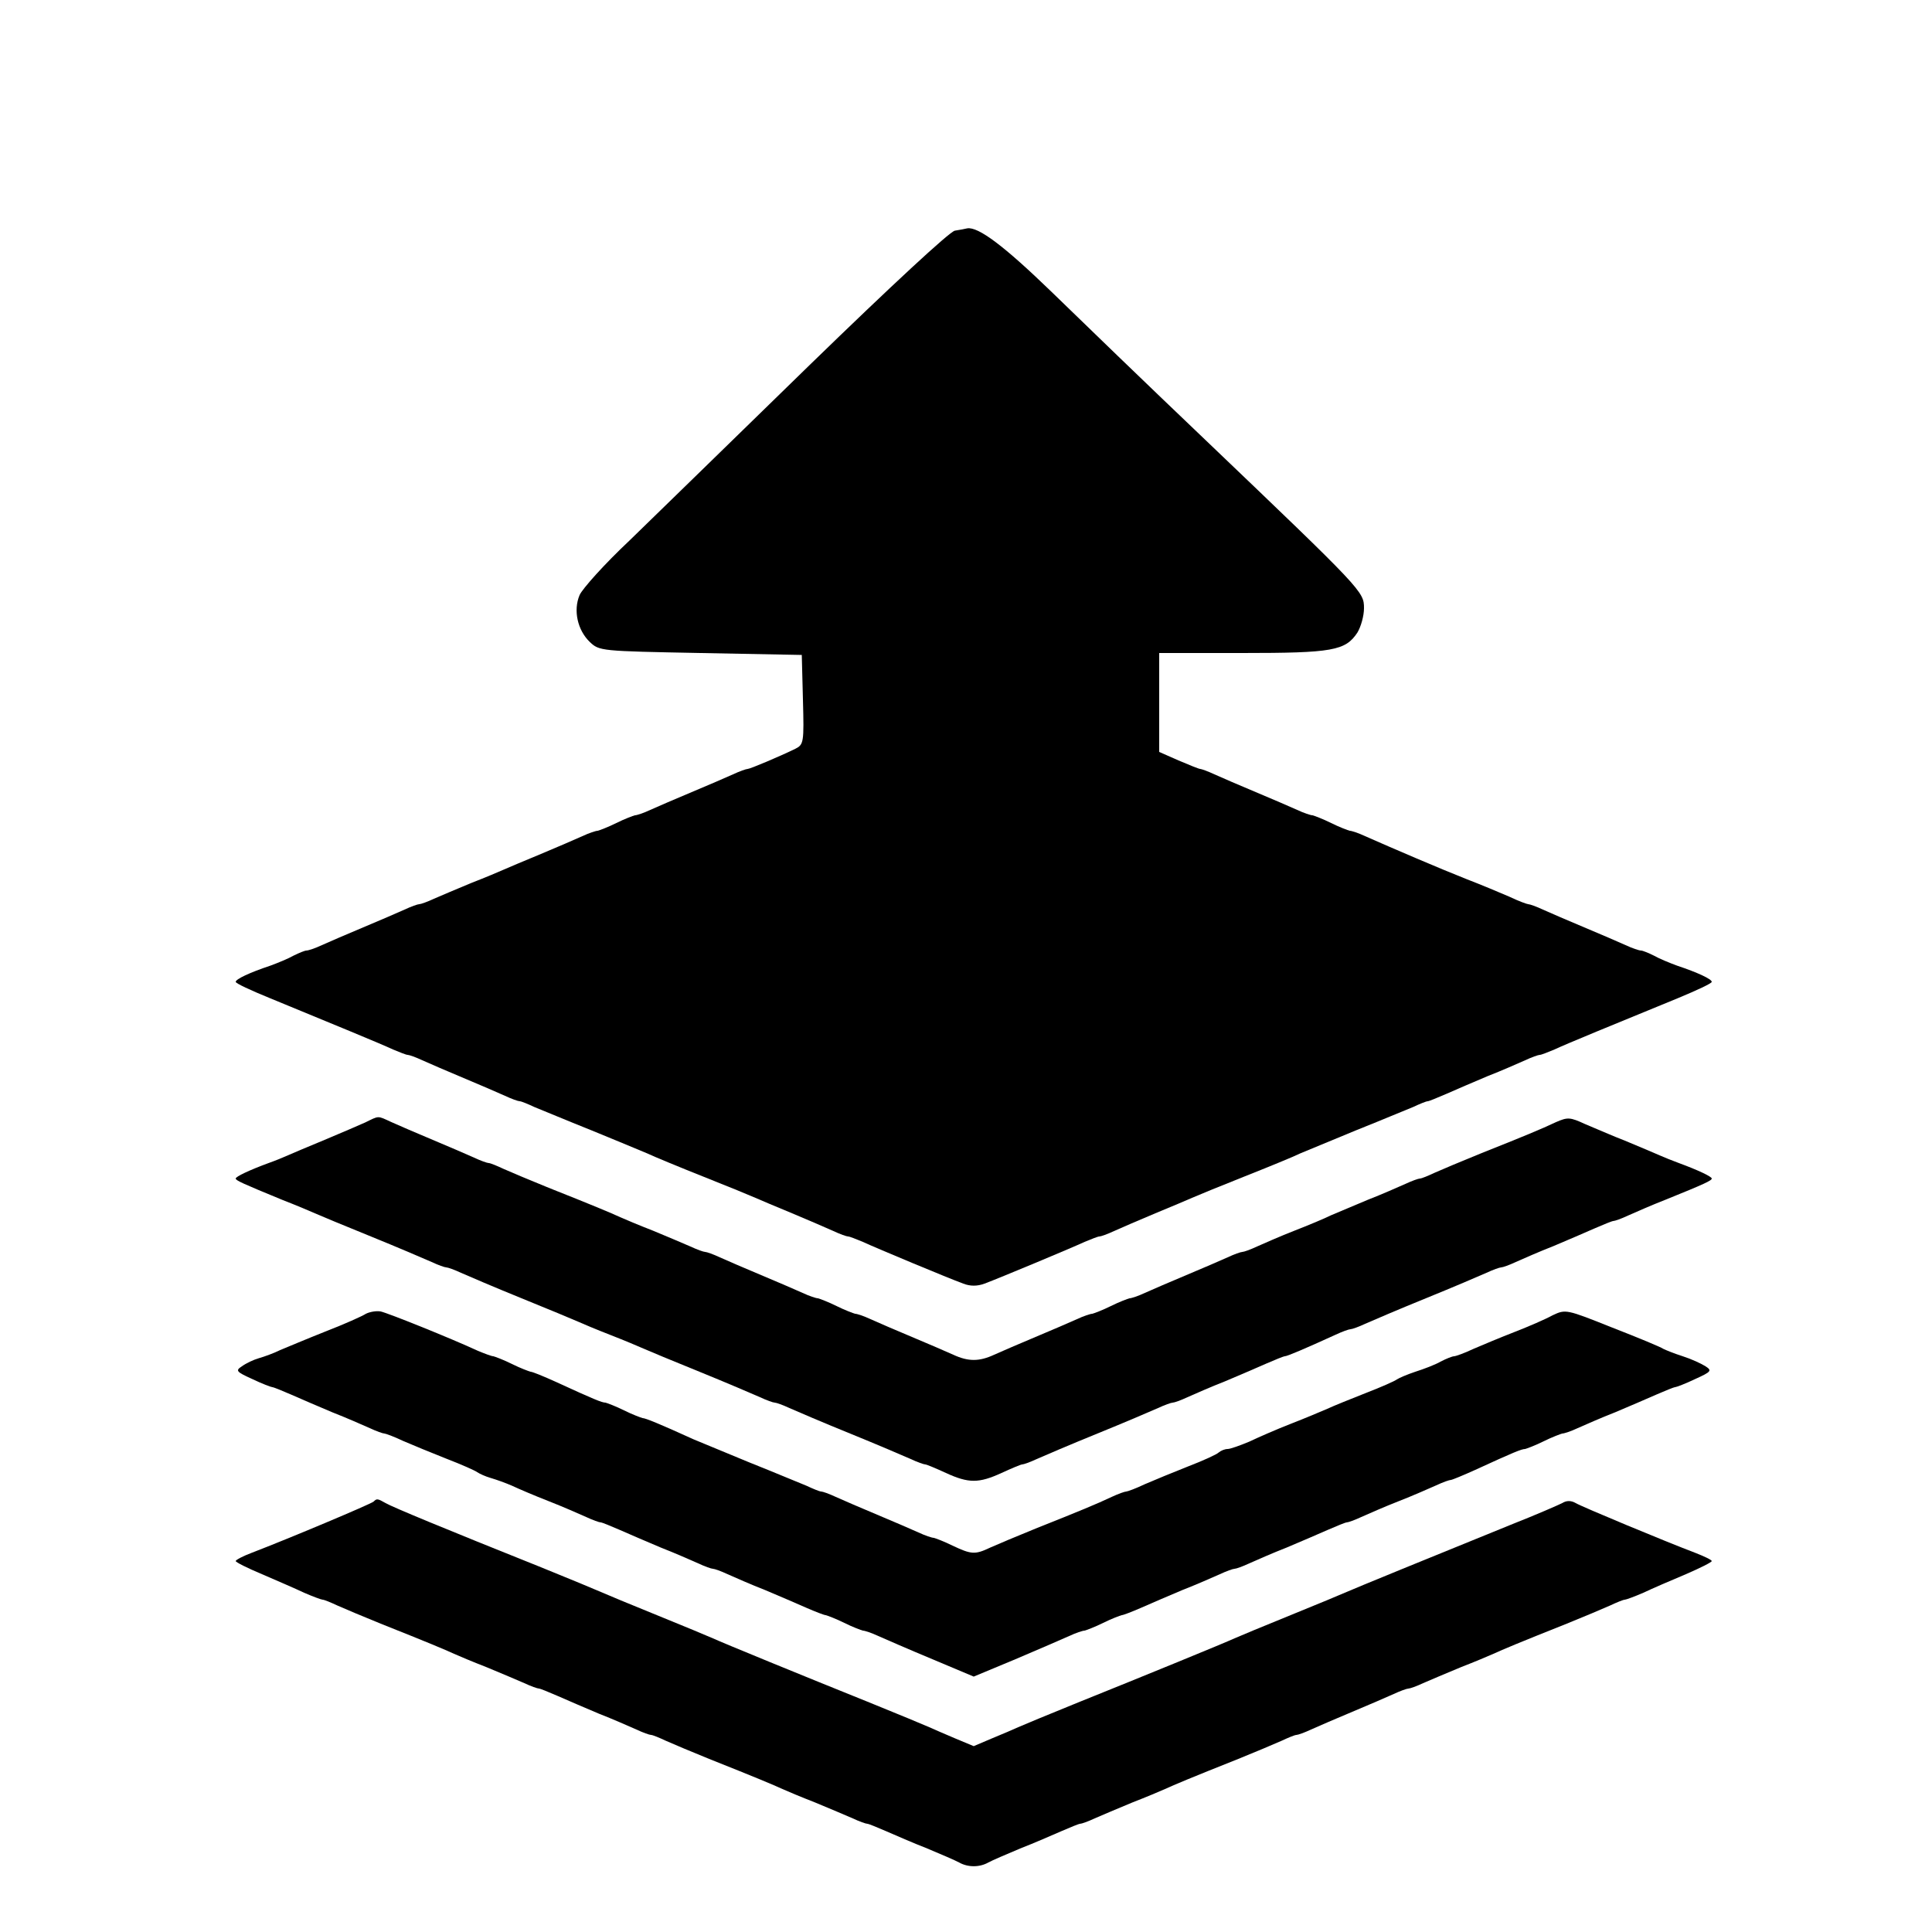
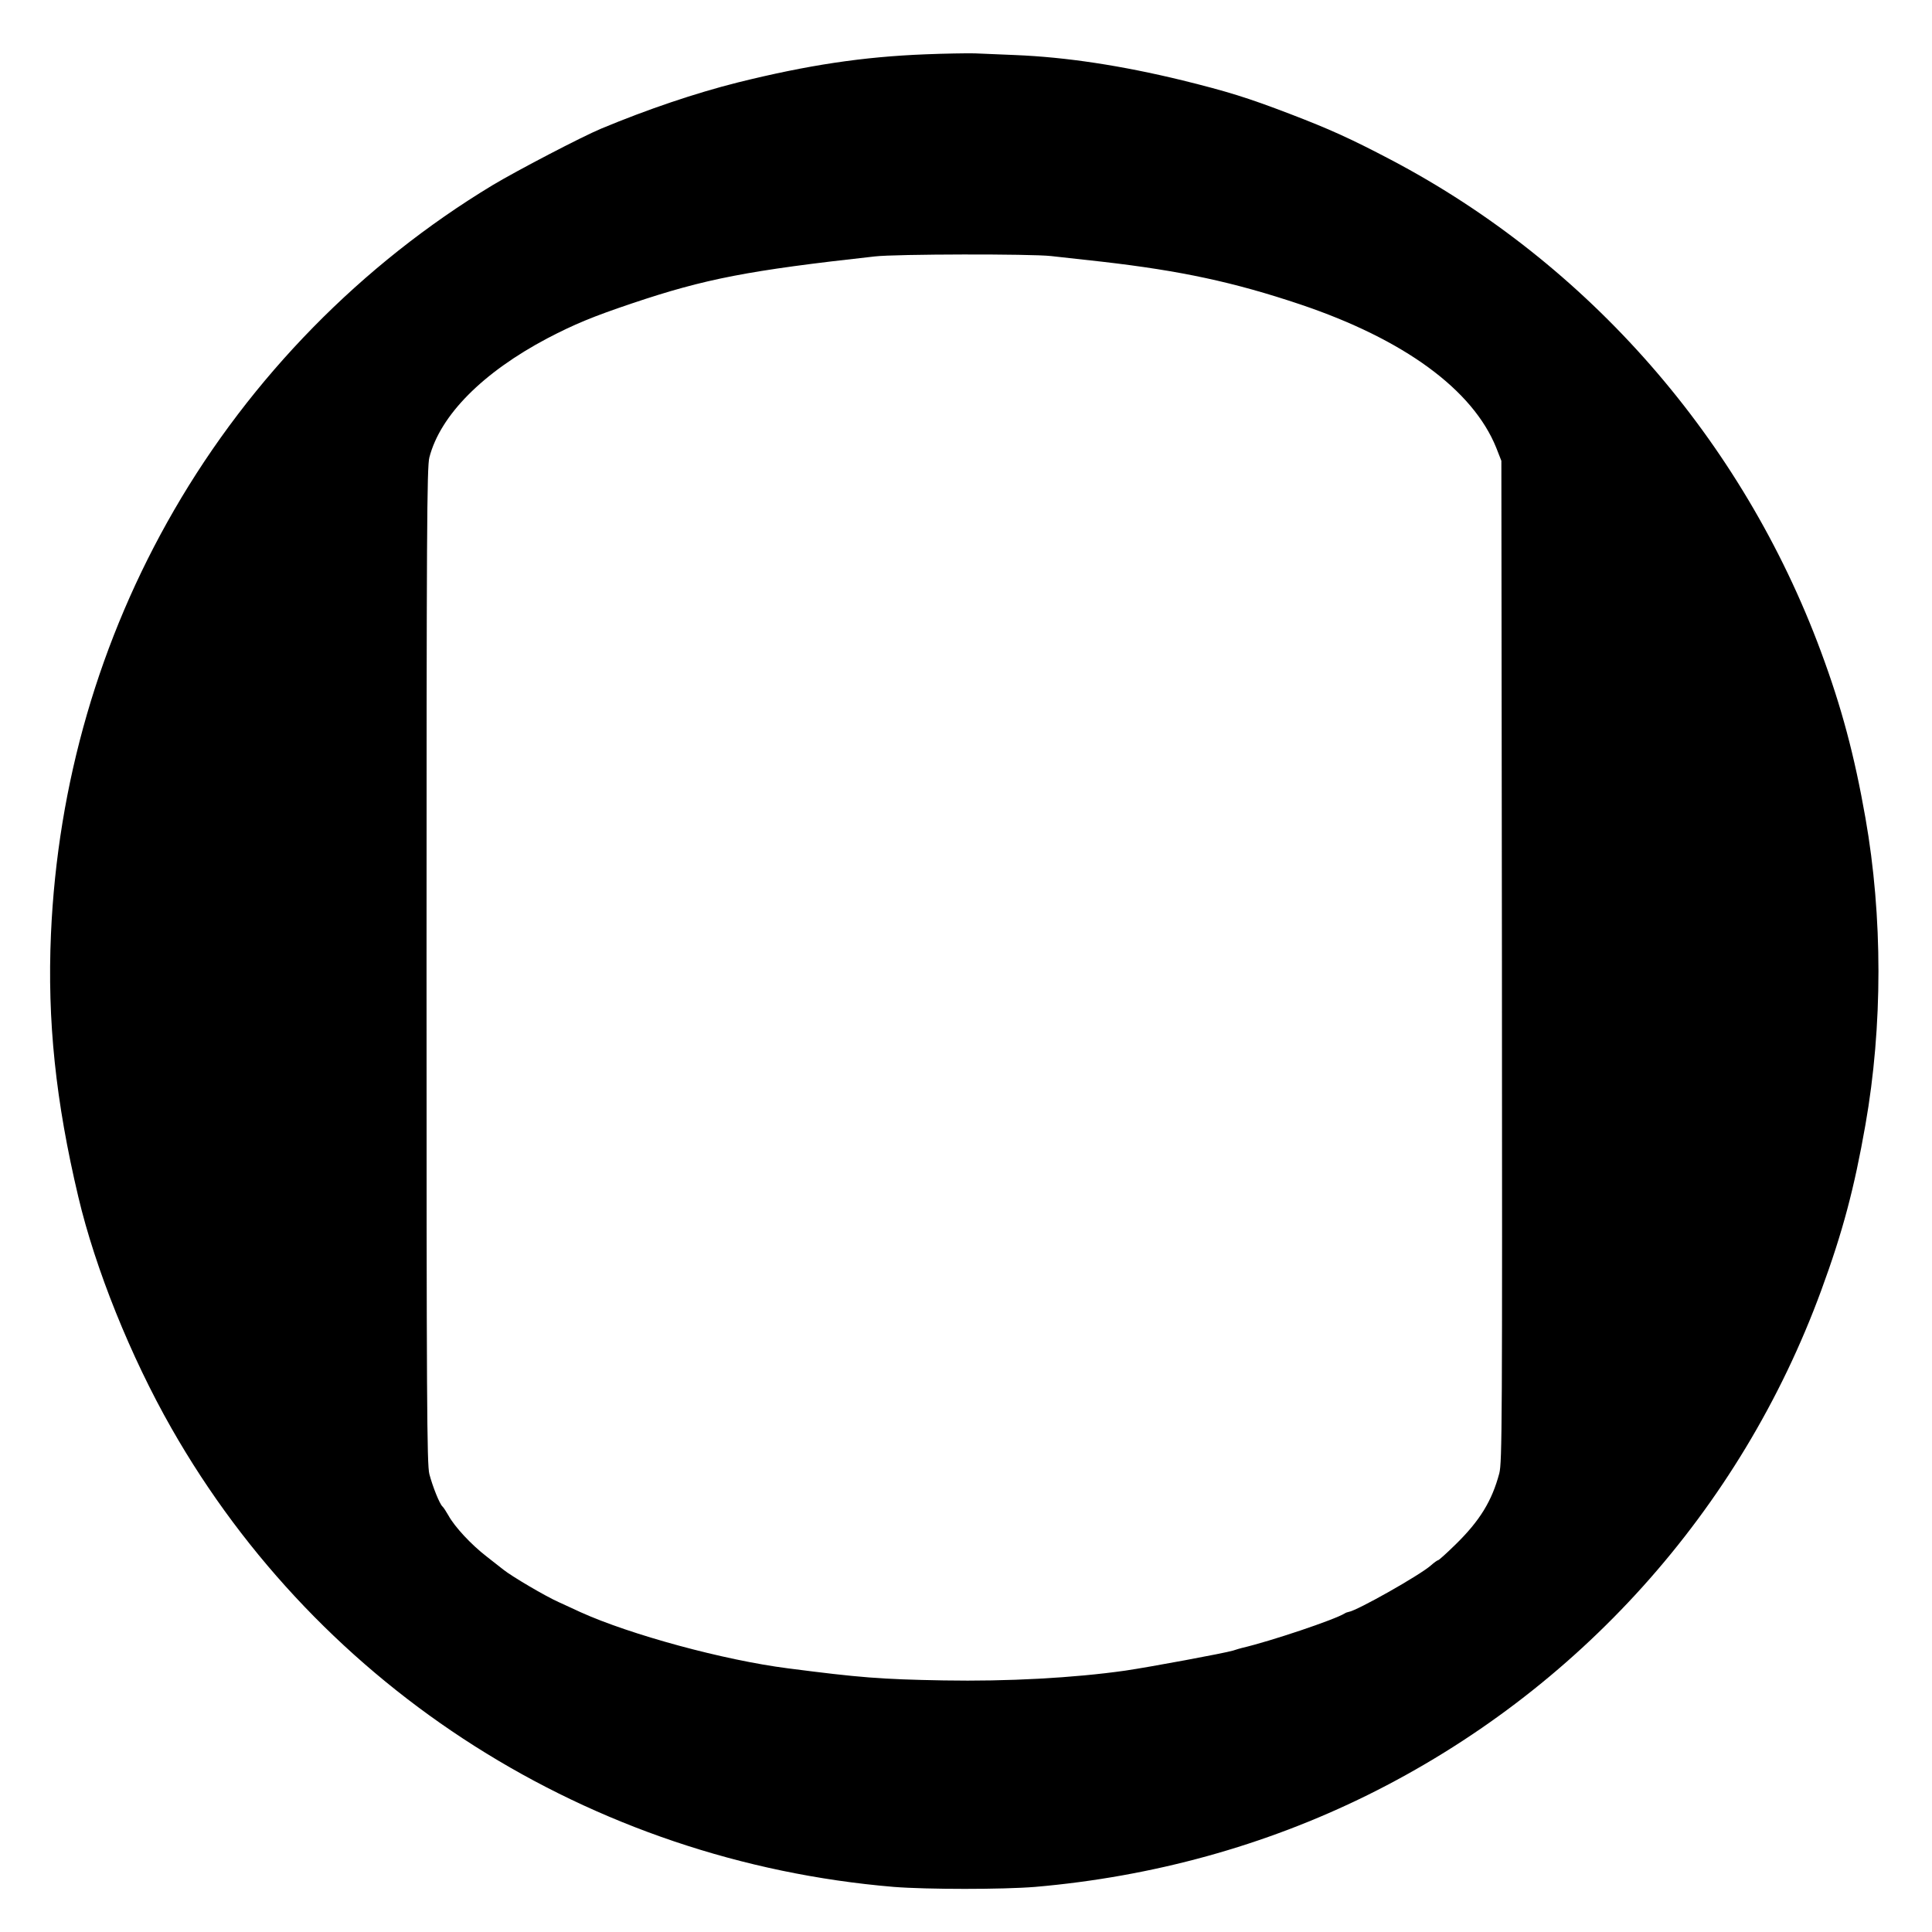
<svg xmlns="http://www.w3.org/2000/svg" version="1.0" width="16pt" height="16pt" viewBox="0 0 16 16" preserveAspectRatio="xMidYMid meet">
-   <g transform="translate(0,16) scale(0.0032,-0.0032)" fill="#000000" stroke="none">
-     <path d="M2471 4403 c-14 -3 -163 -141 -375 -347 -193 -188 -403 -393 -467 -455 -65 -61 -122 -125 -129 -141 -17 -40 -5 -91 26 -121 25 -24 28 -24 287 -29 l262 -5 3 -116 c3 -111 2 -116 -20 -127 -41 -20 -117 -52 -123 -52 -4 0 -21 -6 -38 -14 -18 -8 -66 -29 -107 -46 -41 -17 -89 -38 -107 -46 -17 -8 -35 -14 -40 -14 -4 -1 -26 -9 -48 -20 -22 -11 -44 -19 -48 -20 -5 0 -23 -6 -40 -14 -18 -8 -66 -29 -107 -46 -41 -17 -84 -35 -95 -40 -11 -5 -49 -21 -85 -35 -36 -15 -79 -33 -97 -41 -17 -8 -34 -14 -38 -14 -4 0 -21 -6 -38 -14 -18 -8 -66 -29 -107 -46 -41 -17 -89 -38 -107 -46 -17 -8 -35 -14 -40 -14 -4 0 -19 -6 -33 -13 -14 -8 -41 -19 -60 -26 -54 -18 -90 -35 -90 -42 0 -4 39 -22 88 -42 165 -68 287 -118 319 -133 17 -7 34 -14 38 -14 4 0 21 -6 38 -14 18 -8 66 -29 107 -46 41 -17 89 -38 107 -46 17 -8 34 -14 38 -14 4 0 21 -7 38 -15 18 -7 84 -35 147 -60 63 -26 129 -53 145 -60 17 -8 82 -35 145 -60 63 -25 124 -50 135 -55 11 -5 54 -23 95 -40 41 -17 89 -38 107 -46 17 -8 34 -14 38 -14 4 0 21 -7 38 -14 37 -17 219 -93 260 -108 18 -7 36 -7 55 0 40 15 222 91 259 108 17 7 34 14 38 14 4 0 21 6 38 14 18 8 66 29 107 46 41 17 84 35 95 40 11 5 72 30 135 55 63 25 129 52 145 60 17 7 82 34 145 60 63 25 129 53 147 60 17 8 34 15 38 15 3 0 25 9 48 19 23 10 71 31 107 46 36 14 79 33 97 41 17 8 34 14 38 14 4 0 21 7 38 14 32 15 154 65 320 133 48 20 87 38 87 42 0 7 -36 24 -90 42 -19 7 -46 18 -60 26 -14 7 -29 13 -33 13 -5 0 -23 6 -40 14 -18 8 -66 29 -107 46 -41 17 -89 38 -107 46 -17 8 -34 14 -38 14 -3 0 -25 8 -48 19 -23 10 -73 31 -112 46 -66 26 -192 80 -262 111 -17 8 -35 14 -40 14 -4 1 -26 9 -48 20 -22 11 -44 19 -48 20 -5 0 -23 6 -40 14 -18 8 -66 29 -107 46 -41 17 -89 38 -107 46 -17 8 -34 14 -37 14 -3 0 -28 10 -56 22 l-50 22 0 128 0 128 215 0 c234 0 267 6 298 53 9 15 17 43 17 63 0 43 -3 46 -410 435 -146 139 -326 313 -401 386 -119 115 -187 167 -216 162 -4 -1 -19 -4 -32 -6z" />
-     <path d="M945 2095 c-16 -7 -64 -28 -105 -45 -41 -17 -84 -35 -95 -40 -11 -5 -33 -14 -50 -20 -49 -18 -85 -35 -85 -40 0 -5 18 -13 120 -55 36 -14 74 -30 85 -35 11 -5 76 -32 145 -60 69 -28 139 -58 157 -66 17 -8 34 -14 38 -14 4 0 21 -6 38 -14 18 -8 88 -38 157 -66 69 -28 134 -55 145 -60 11 -5 49 -21 85 -35 36 -14 74 -30 85 -35 11 -5 76 -32 145 -60 69 -28 139 -58 157 -66 17 -8 34 -14 38 -14 4 0 21 -6 38 -14 18 -8 88 -38 157 -66 69 -28 139 -58 157 -66 17 -8 34 -14 38 -14 3 0 27 -10 53 -22 59 -27 85 -27 144 0 26 12 50 22 53 22 4 0 21 6 38 14 18 8 88 38 157 66 69 28 139 58 157 66 17 8 34 14 38 14 4 0 21 6 38 14 18 8 61 27 97 41 36 15 84 36 107 46 23 10 45 19 48 19 6 0 51 19 132 56 17 8 34 14 38 14 4 0 21 6 38 14 18 8 88 38 157 66 69 28 139 58 157 66 17 8 34 14 38 14 4 0 21 6 38 14 18 8 61 27 97 41 36 15 84 36 107 46 23 10 45 19 48 19 4 0 21 6 38 14 18 8 61 27 97 41 104 42 120 50 120 55 0 5 -36 22 -85 40 -16 6 -39 15 -50 20 -11 5 -49 21 -85 36 -36 14 -84 35 -108 45 -39 18 -45 18 -75 5 -38 -18 -84 -37 -197 -82 -47 -19 -99 -41 -117 -49 -17 -8 -34 -15 -38 -15 -4 0 -21 -6 -38 -14 -18 -8 -61 -27 -97 -41 -36 -15 -78 -33 -95 -40 -16 -8 -59 -26 -95 -40 -36 -14 -79 -33 -97 -41 -17 -8 -34 -14 -38 -14 -4 0 -21 -6 -38 -14 -18 -8 -66 -29 -107 -46 -41 -17 -89 -38 -107 -46 -17 -8 -35 -14 -40 -14 -4 -1 -26 -9 -48 -20 -22 -11 -44 -19 -48 -20 -5 0 -23 -6 -40 -14 -18 -8 -66 -29 -107 -46 -41 -17 -89 -38 -107 -46 -39 -18 -67 -18 -106 0 -18 8 -66 29 -107 46 -41 17 -89 38 -107 46 -17 8 -35 14 -40 14 -4 1 -26 9 -48 20 -22 11 -44 19 -48 20 -5 0 -23 6 -40 14 -18 8 -66 29 -107 46 -41 17 -89 38 -107 46 -17 8 -34 14 -38 14 -4 0 -21 6 -38 14 -18 8 -61 26 -97 41 -36 14 -74 30 -85 35 -24 11 -69 30 -185 76 -47 19 -99 41 -117 49 -17 8 -34 15 -38 15 -4 0 -21 6 -38 14 -18 8 -66 29 -107 46 -41 17 -89 38 -107 46 -37 17 -31 17 -68 -1z" />
-     <path d="M947 1600 c-9 -6 -56 -27 -105 -46 -48 -19 -100 -41 -117 -48 -16 -8 -41 -17 -55 -21 -14 -4 -33 -13 -44 -21 -17 -11 -15 -14 27 -33 25 -12 49 -21 52 -21 3 0 25 -9 48 -19 23 -10 71 -31 107 -46 36 -14 79 -33 97 -41 17 -8 34 -14 38 -14 3 0 25 -8 48 -19 23 -10 74 -31 112 -46 39 -15 75 -31 80 -35 6 -4 21 -11 35 -15 14 -4 39 -13 55 -20 17 -8 59 -26 95 -40 36 -14 79 -33 97 -41 17 -8 34 -14 38 -14 3 0 25 -9 48 -19 23 -10 71 -31 107 -46 36 -14 79 -33 97 -41 17 -8 34 -14 38 -14 4 0 21 -6 38 -14 18 -8 61 -27 97 -41 36 -15 84 -36 107 -46 23 -10 46 -19 50 -19 4 -1 26 -9 48 -20 22 -11 44 -19 48 -20 5 0 23 -6 40 -14 18 -8 80 -35 140 -60 l107 -45 108 45 c59 25 121 52 139 60 17 8 35 14 40 14 4 1 26 9 48 20 22 11 44 19 48 20 4 0 27 9 50 19 23 10 71 31 107 46 36 14 79 33 97 41 17 8 34 14 38 14 4 0 21 6 38 14 18 8 61 27 97 41 36 15 84 36 107 46 23 10 45 19 48 19 4 0 21 6 38 14 18 8 61 27 97 41 36 14 79 33 97 41 17 8 34 14 38 14 3 0 32 12 63 26 100 46 120 54 129 54 4 1 26 9 48 20 22 11 44 19 48 20 5 0 23 6 40 14 18 8 61 27 97 41 36 15 84 36 107 46 23 10 45 19 48 19 3 0 27 9 52 21 42 19 44 22 27 33 -11 7 -37 19 -59 26 -22 7 -44 16 -50 19 -5 4 -65 29 -132 55 -120 48 -121 48 -155 32 -18 -10 -62 -29 -98 -43 -36 -14 -84 -34 -107 -44 -23 -11 -46 -19 -50 -19 -4 0 -20 -6 -35 -14 -14 -8 -43 -19 -65 -26 -21 -7 -42 -16 -48 -20 -5 -4 -41 -20 -80 -35 -38 -15 -83 -33 -100 -41 -16 -7 -59 -25 -95 -39 -36 -14 -84 -35 -107 -46 -24 -10 -49 -19 -56 -19 -7 0 -17 -4 -23 -9 -5 -5 -40 -21 -79 -36 -38 -15 -89 -36 -112 -46 -23 -11 -45 -19 -48 -19 -4 0 -21 -6 -38 -14 -38 -18 -84 -37 -197 -82 -47 -19 -99 -41 -117 -49 -40 -19 -49 -18 -98 5 -22 11 -44 19 -48 20 -5 0 -23 6 -40 14 -18 8 -66 29 -107 46 -41 17 -89 38 -107 46 -17 8 -34 14 -38 14 -4 0 -21 7 -38 15 -18 7 -84 35 -147 60 -63 26 -128 53 -145 60 -90 41 -125 55 -132 55 -4 1 -26 9 -48 20 -22 11 -44 19 -48 20 -9 0 -29 8 -129 54 -31 14 -60 26 -65 26 -4 1 -26 9 -48 20 -22 11 -44 19 -48 20 -5 0 -23 7 -40 14 -69 32 -233 98 -252 102 -11 2 -28 -1 -38 -6z" />
-     <path d="M967 1114 c-6 -6 -220 -96 -314 -132 -24 -9 -43 -19 -43 -22 0 -3 30 -18 68 -34 37 -16 86 -37 109 -48 23 -10 45 -18 48 -18 4 0 21 -7 38 -15 18 -8 70 -30 117 -49 116 -46 161 -65 185 -76 11 -5 49 -21 85 -35 36 -15 79 -33 97 -41 17 -8 34 -14 38 -14 3 0 25 -9 48 -19 23 -10 71 -31 107 -46 36 -14 79 -33 97 -41 17 -8 34 -14 38 -14 4 0 21 -7 38 -15 18 -8 70 -30 117 -49 116 -46 161 -65 185 -76 11 -5 49 -21 85 -35 36 -15 79 -33 97 -41 17 -8 34 -14 38 -14 3 0 25 -9 48 -19 23 -10 71 -31 107 -45 36 -15 73 -31 82 -36 23 -13 53 -13 76 0 9 5 46 21 82 36 36 14 84 35 107 45 23 10 45 19 48 19 4 0 21 6 38 14 18 8 61 26 97 41 36 14 74 30 85 35 24 11 69 30 185 76 47 19 99 41 117 49 17 8 34 15 38 15 4 0 21 6 38 14 18 8 66 29 107 46 41 17 89 38 107 46 17 8 34 14 38 14 4 0 21 6 38 14 18 8 61 26 97 41 36 14 74 30 85 35 24 11 69 30 185 76 47 19 99 41 117 49 17 8 34 15 38 15 3 0 25 8 48 18 23 11 72 32 110 48 37 16 67 31 67 34 0 3 -19 12 -42 21 -79 30 -293 119 -310 129 -12 7 -24 7 -35 0 -10 -5 -67 -30 -128 -54 -207 -84 -410 -167 -430 -176 -11 -5 -76 -32 -145 -60 -69 -28 -134 -55 -145 -60 -26 -12 -231 -96 -405 -166 -74 -30 -144 -59 -155 -64 -11 -5 -41 -18 -68 -29 l-47 -20 -48 20 c-26 11 -56 24 -67 29 -11 5 -81 34 -155 64 -174 70 -379 154 -405 166 -11 5 -76 32 -145 60 -69 28 -134 55 -145 60 -11 5 -81 34 -155 64 -250 100 -385 156 -402 166 -21 12 -23 12 -31 4z" />
+   <g transform="translate(0,16) scale(0.001563,-0.001563)" fill="#000000" stroke="none">
+     <path d="M4905 9949 c-333 -13 -625 -57 -999 -150 -222 -56 -474 -141 -721 -244 -103 -43 -446 -222 -576 -300 -693 -419 -1279 -1016 -1687 -1722 -395 -683 -617 -1448 -652 -2246 -20 -459 25 -886 145 -1392 90 -381 277 -846 493 -1225 790 -1388 2221 -2296 3827 -2431 176 -14 579 -14 750 0 623 54 1217 218 1760 486 1117 552 1977 1508 2405 2675 114 310 175 541 234 877 92 523 92 1104 0 1626 -58 330 -126 586 -236 882 -416 1122 -1232 2055 -2278 2605 -213 112 -326 163 -535 243 -227 87 -332 119 -570 178 -325 79 -617 123 -885 134 -74 3 -171 7 -215 9 -44 1 -161 -1 -260 -5z m664 -1069 c47 -5 169 -19 271 -30 417 -48 697 -108 1049 -226 550 -185 915 -452 1039 -760 l27 -69 3 -2650 c2 -2466 1 -2655 -14 -2715 -39 -146 -103 -251 -232 -377 -47 -46 -88 -83 -92 -83 -4 0 -22 -13 -40 -29 -60 -52 -389 -238 -434 -245 -6 -1 -15 -4 -21 -8 -53 -33 -391 -147 -545 -183 -8 -2 -29 -8 -47 -14 -47 -14 -441 -87 -570 -106 -274 -39 -625 -58 -963 -52 -335 6 -446 15 -825 64 -338 43 -835 178 -1100 298 -16 8 -68 31 -115 53 -72 32 -251 138 -293 172 -6 5 -46 36 -88 69 -83 64 -170 158 -203 218 -12 21 -26 43 -32 48 -15 14 -51 103 -69 171 -13 51 -15 375 -15 2694 0 2304 2 2643 15 2693 58 224 283 450 625 631 144 75 240 115 448 185 389 131 618 175 1287 249 111 13 830 14 934 2z" />
  </g>
</svg>
